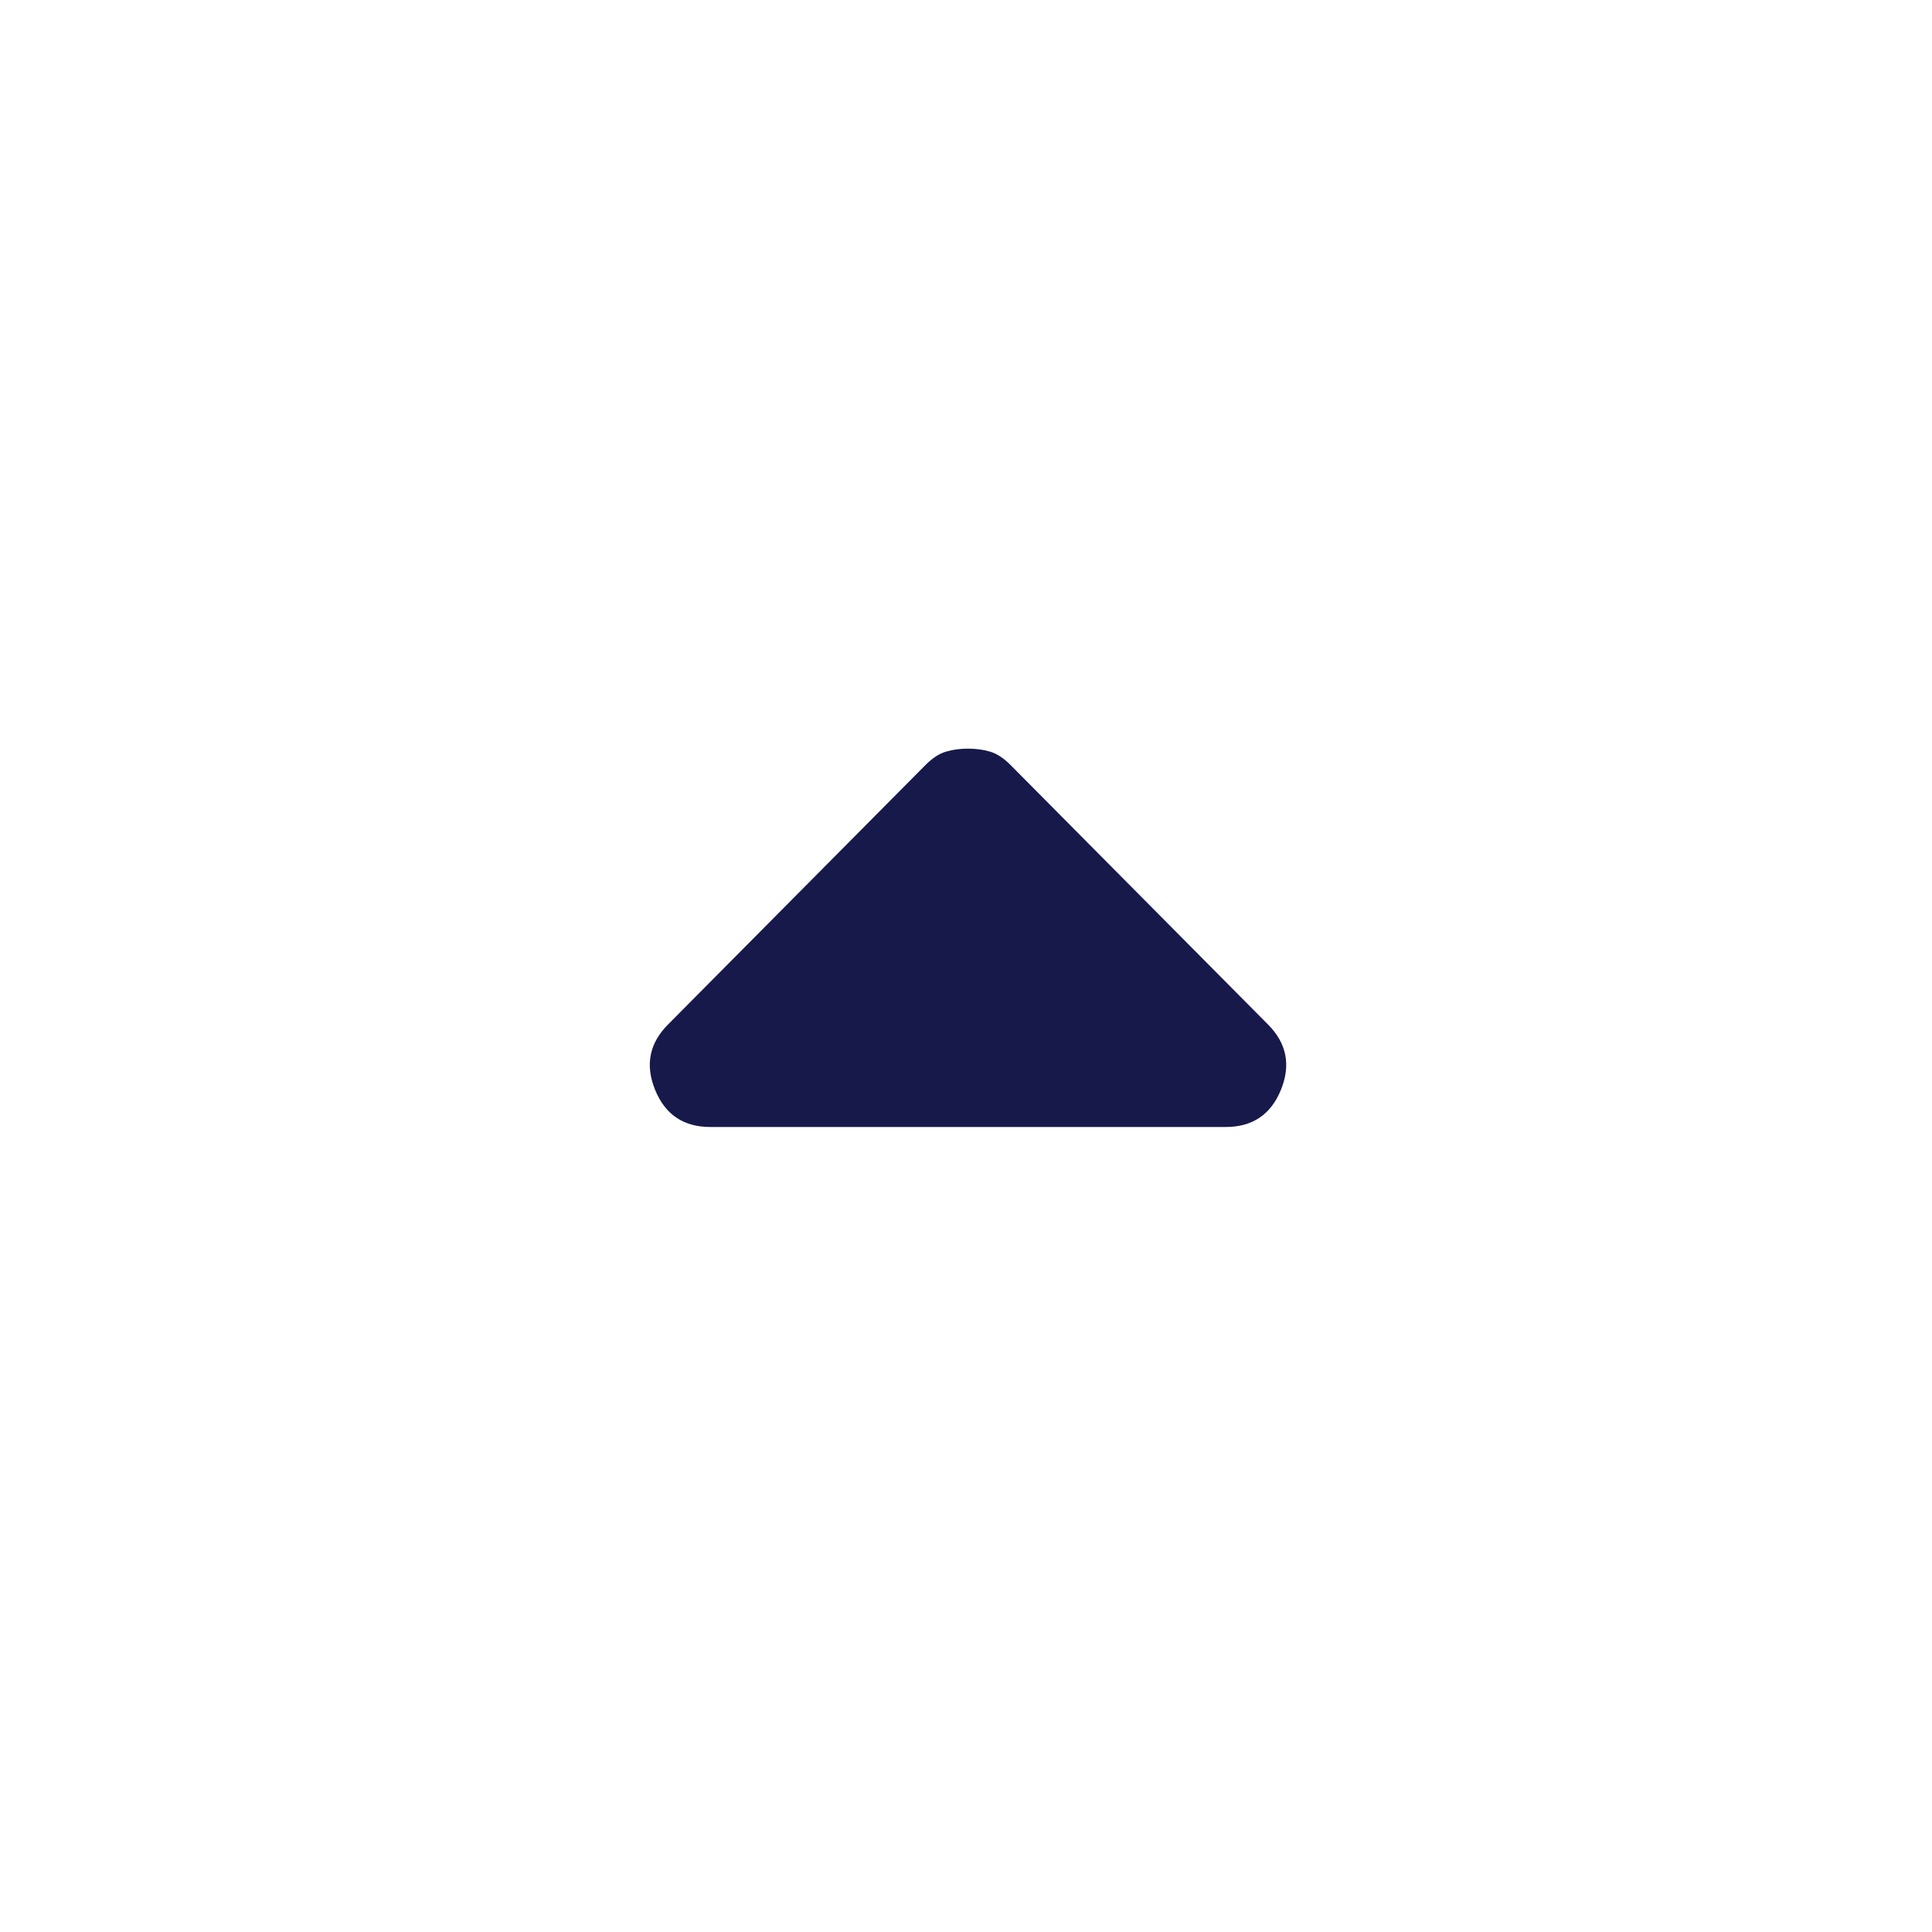
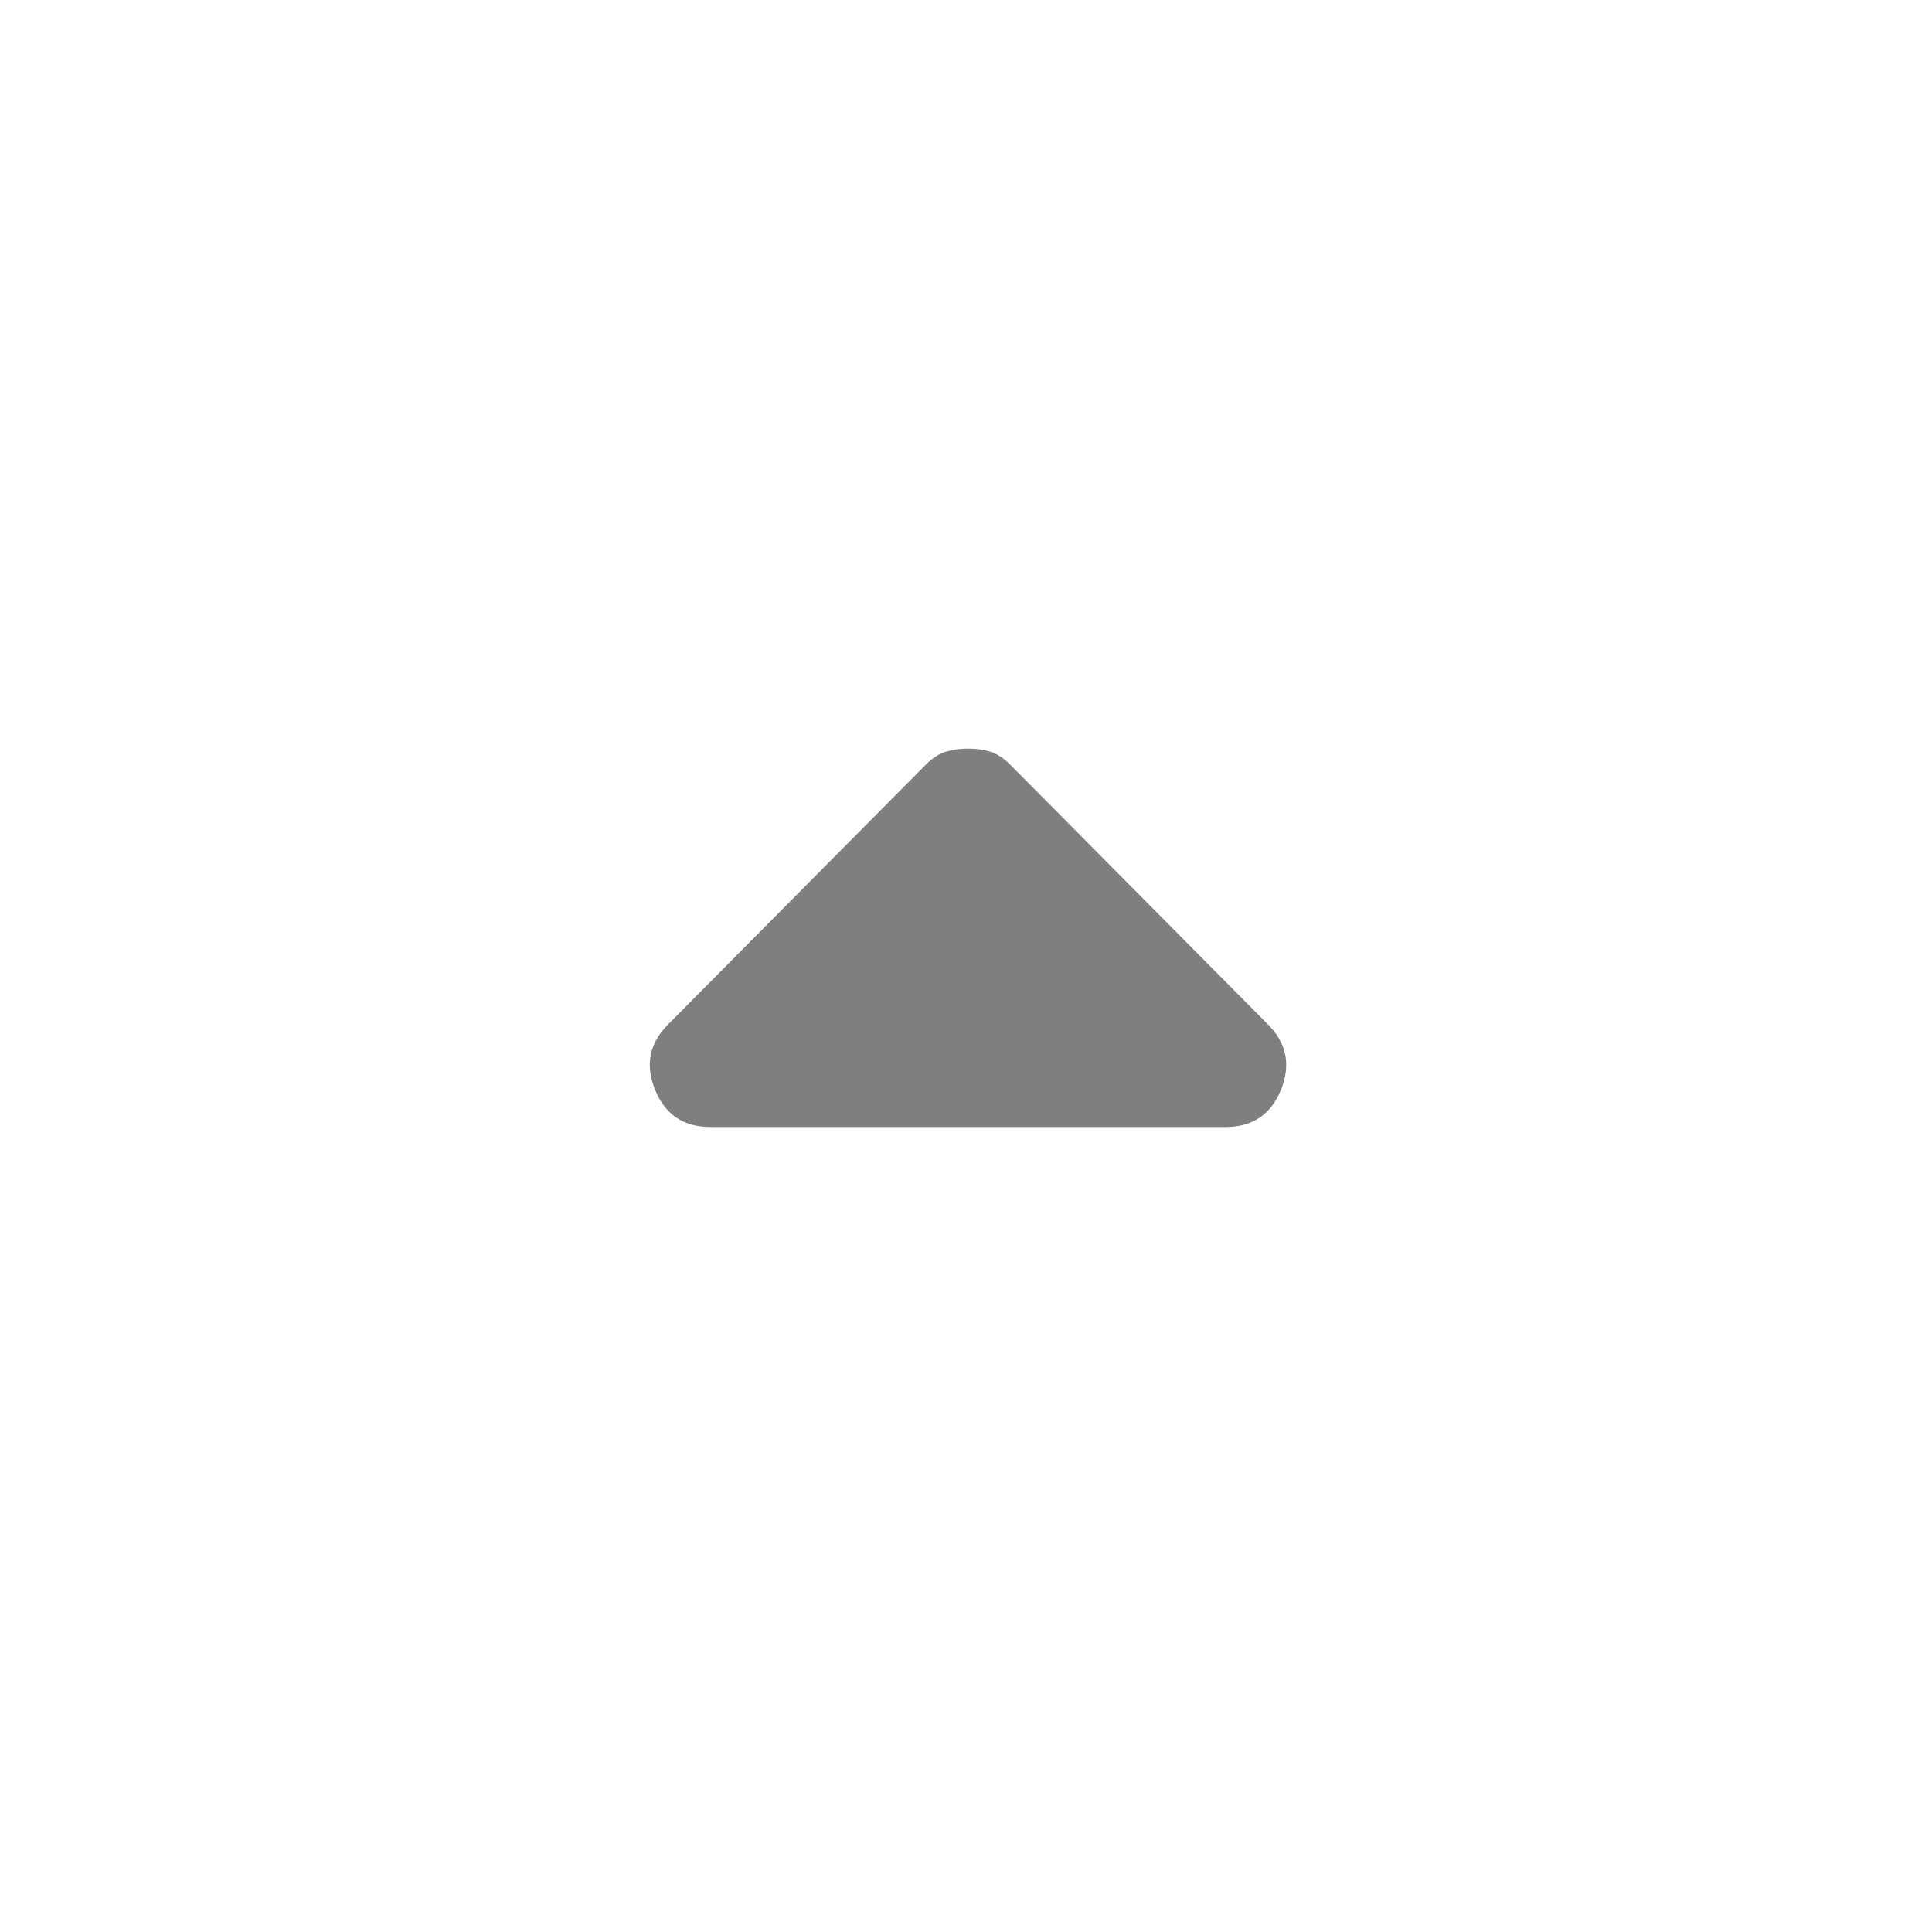
- <svg xmlns="http://www.w3.org/2000/svg" height="48" viewBox="0 -960 960 960" width="48" fill="#17194a">
+ <svg xmlns="http://www.w3.org/2000/svg" height="48" viewBox="0 -960 960 960" width="48" fill="#00000080">
  <path d="M353-400q-20 0-27.5-18.5T332-451l128-129q5-5 10-6.5t11-1.5q6 0 11 1.5t10 6.5l128 129q14 14 6.5 32.5T609-400H353Z" />
</svg>
